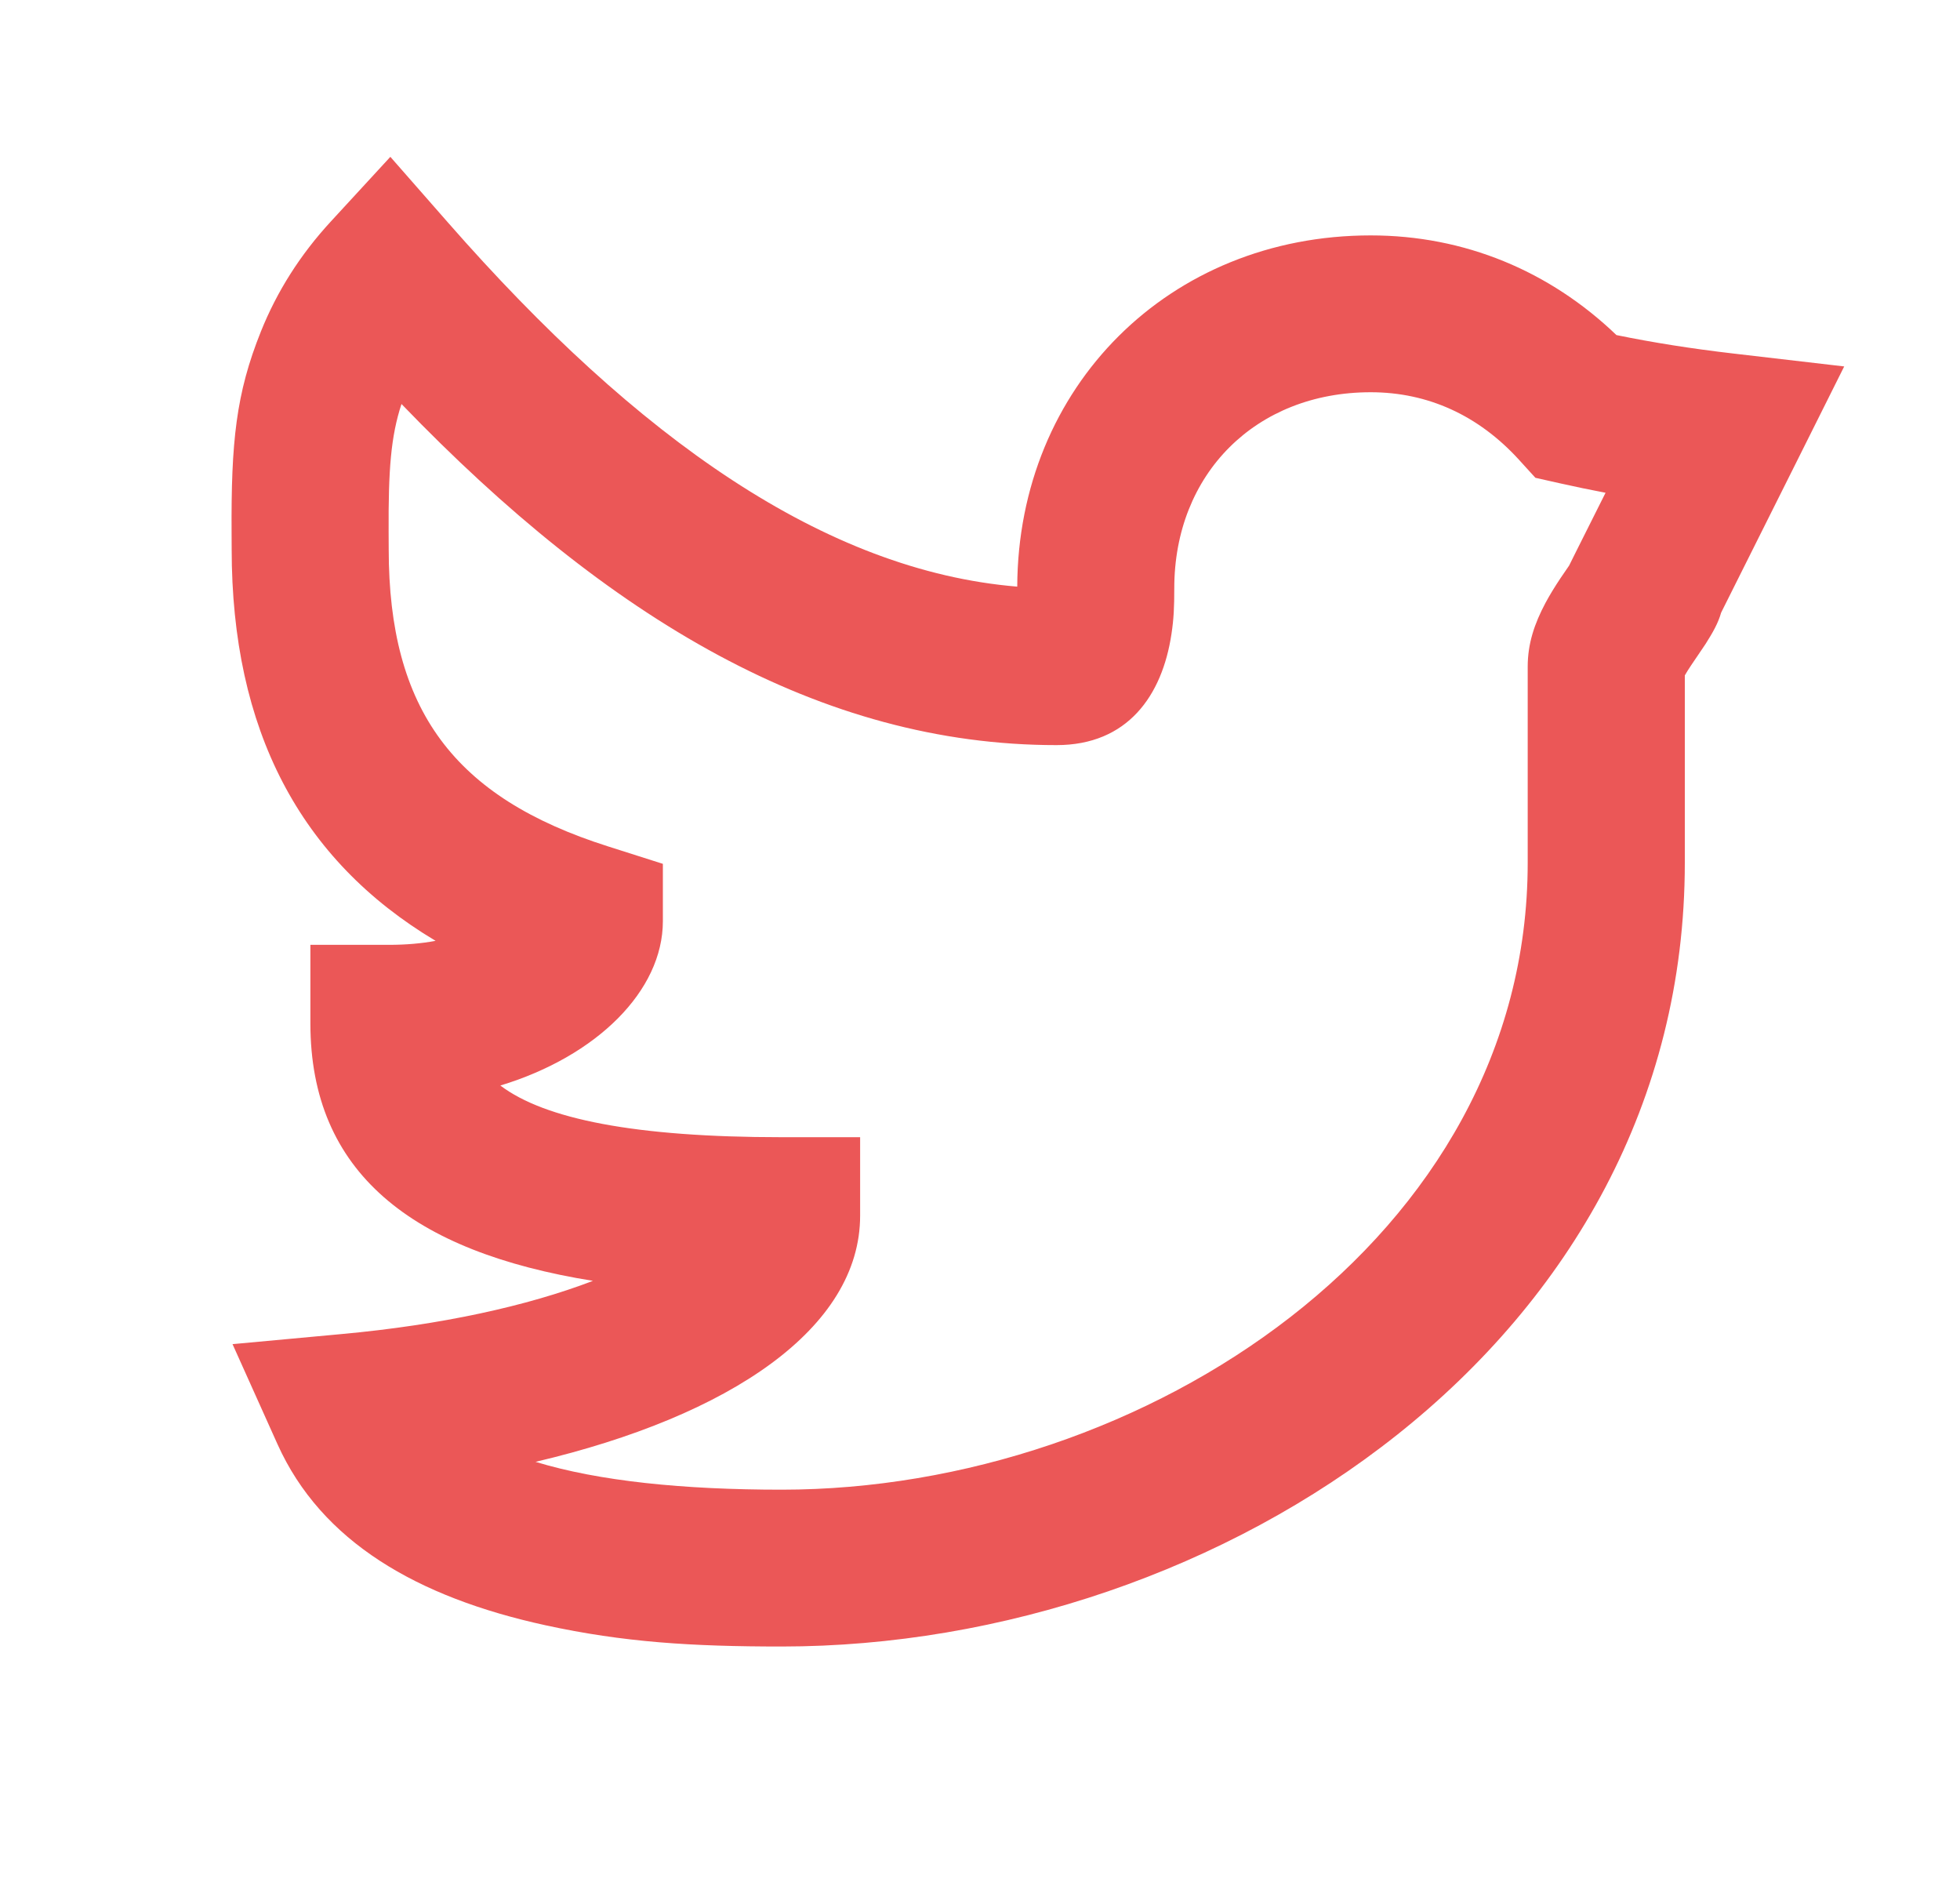
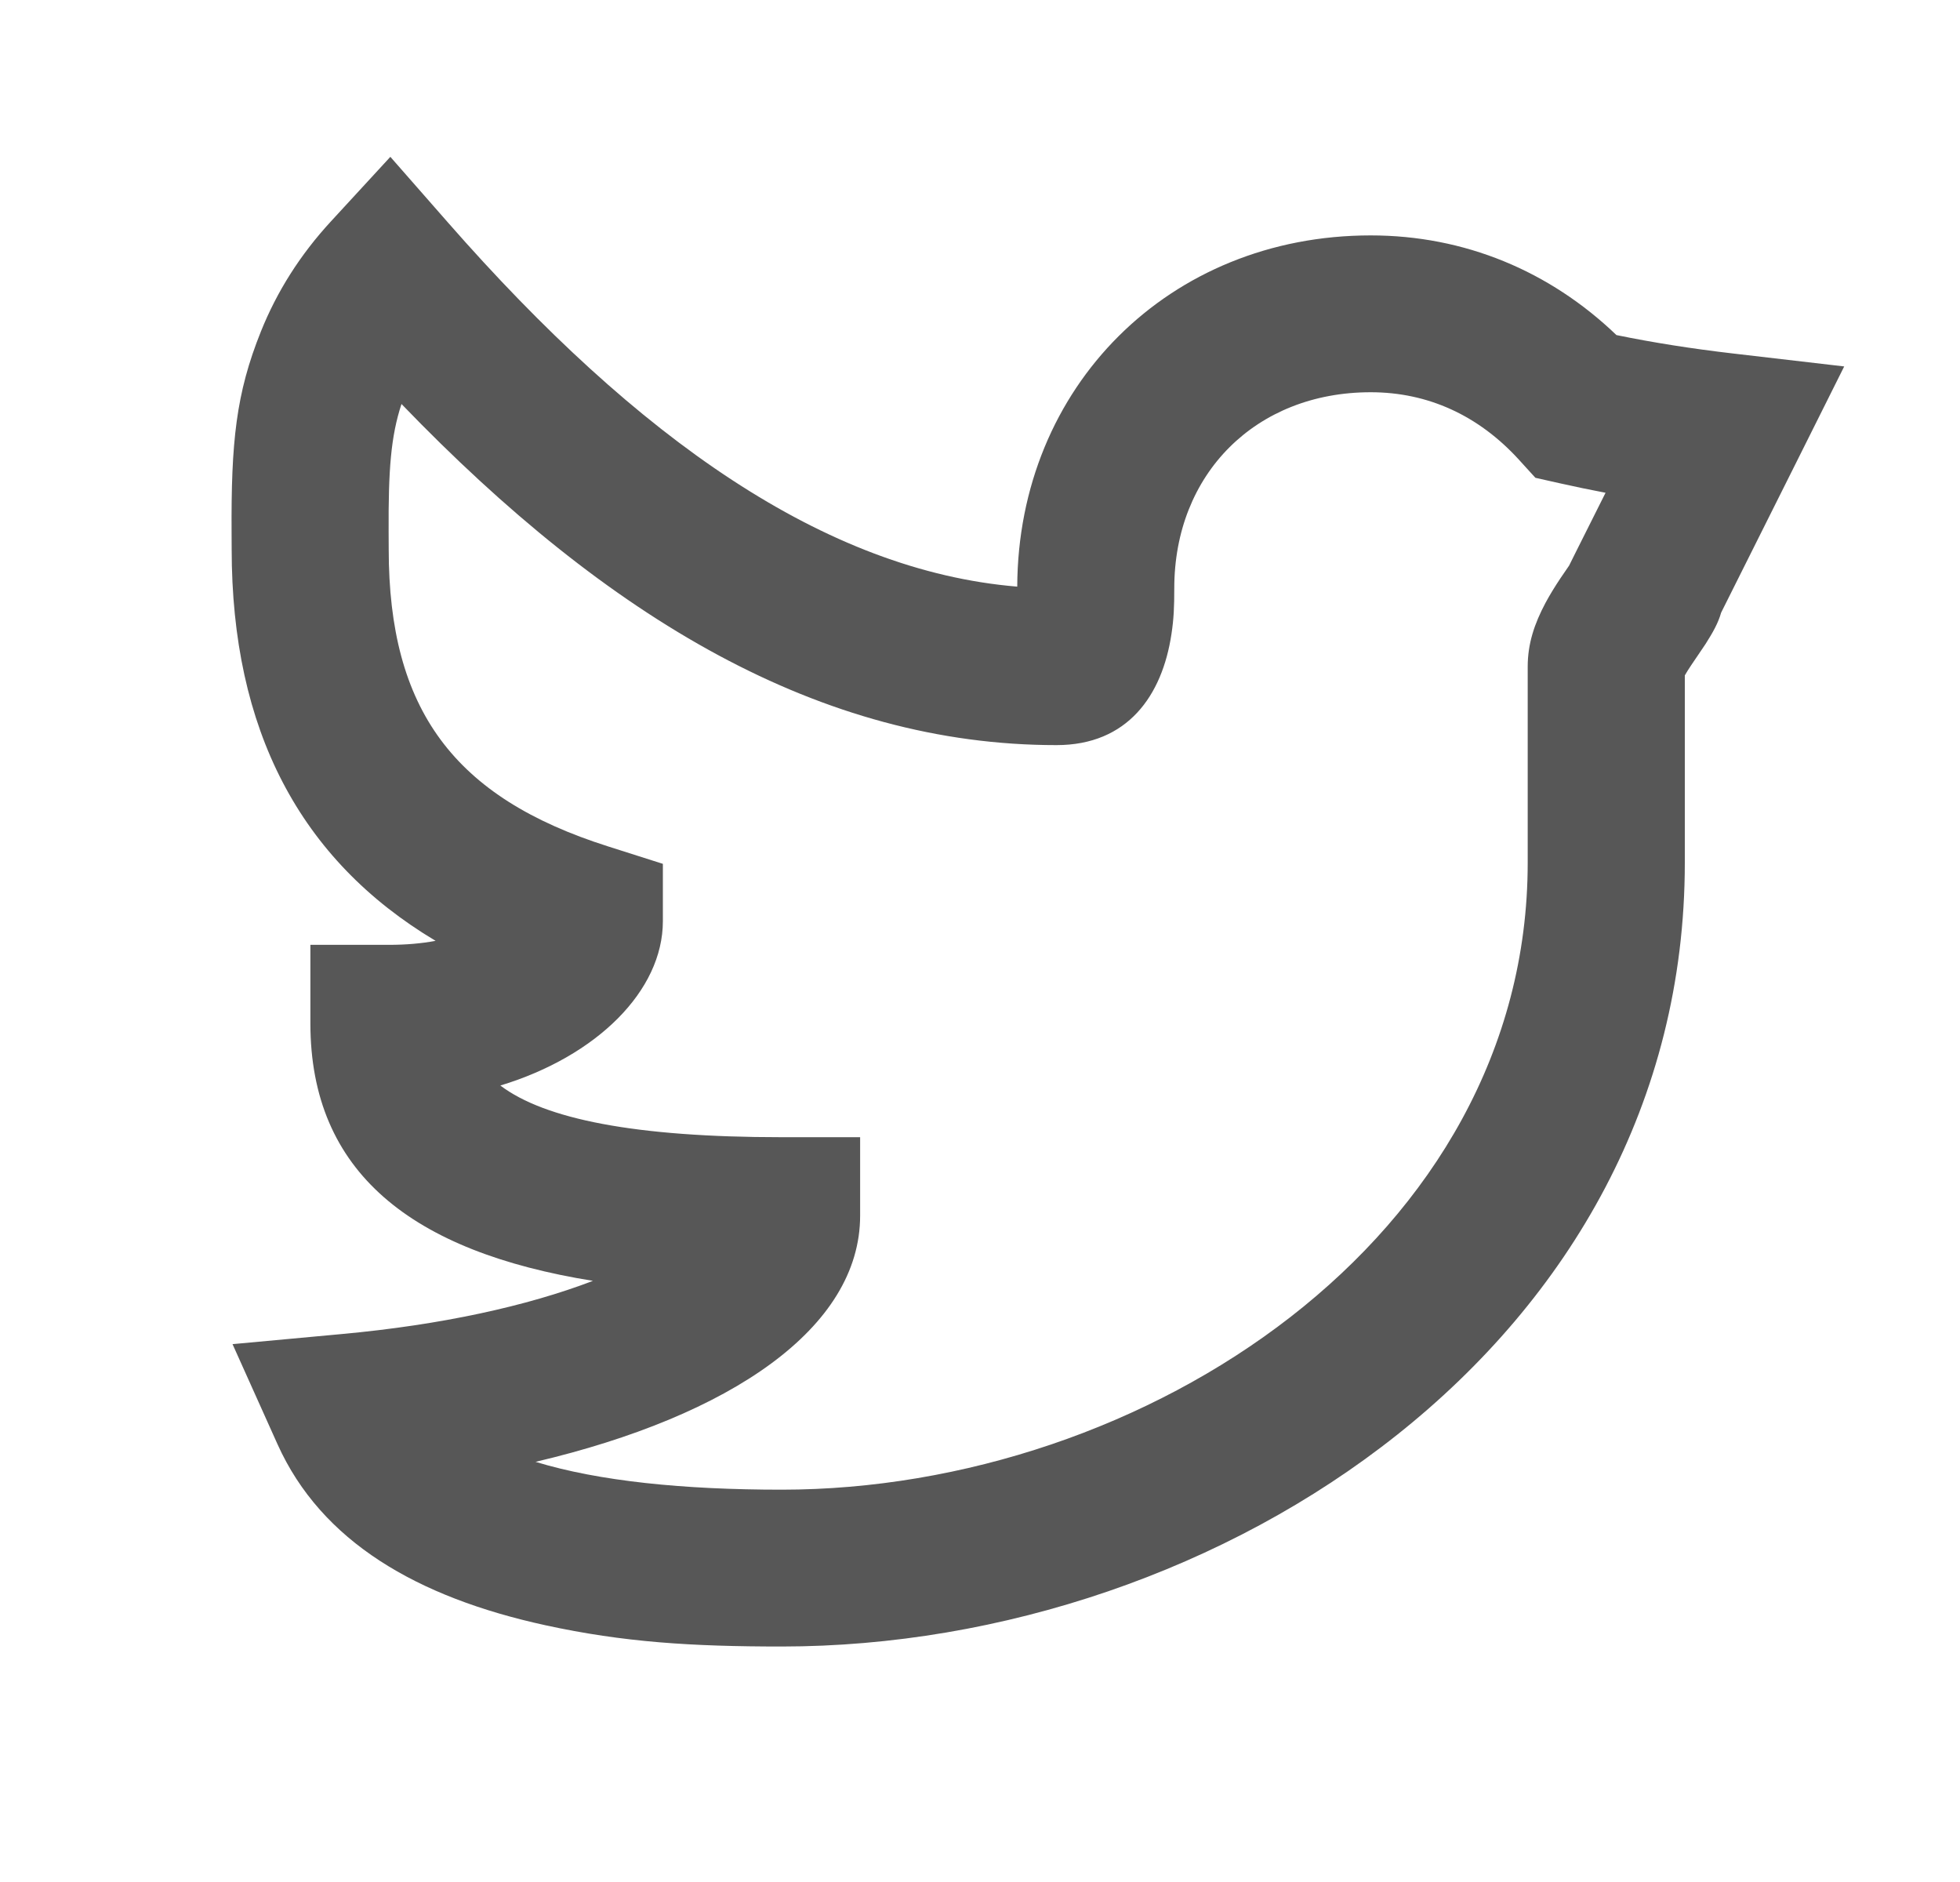
<svg xmlns="http://www.w3.org/2000/svg" width="25" height="24" viewBox="0 0 25 24" fill="none">
-   <path fill-rule="evenodd" clip-rule="evenodd" d="M22.106 4.508L23.523 4.673L22.886 5.948C22.575 6.57 22.265 7.191 21.953 7.813C21.916 7.944 21.851 8.06 21.756 8.21C21.715 8.273 21.578 8.472 21.572 8.482C21.536 8.536 21.509 8.579 21.49 8.613V11.002C21.49 17.113 15.565 20.997 9.969 20.997C8.824 20.997 7.954 20.943 6.958 20.726C5.319 20.369 4.099 19.659 3.54 18.418L2.966 17.141L4.362 17.012C5.626 16.896 6.722 16.656 7.563 16.334C5.253 15.963 3.959 14.951 3.959 13.049V12.049H4.96C5.181 12.049 5.379 12.031 5.556 11.998C3.823 10.964 2.955 9.304 2.955 7.002C2.954 6.903 2.954 6.903 2.954 6.798C2.947 5.638 3.01 5.018 3.328 4.227C3.532 3.719 3.827 3.25 4.224 2.82L4.979 2L5.714 2.838C8.136 5.602 10.53 7.278 12.975 7.481C12.985 4.931 14.915 3.002 17.483 3.002C18.68 3.002 19.765 3.455 20.618 4.273C21.085 4.369 21.581 4.447 22.106 4.508ZM19.891 6.162L19.584 6.093L19.372 5.86C18.859 5.299 18.216 5.002 17.483 5.002C16.017 5.002 14.978 6.044 14.978 7.502C14.978 7.74 14.972 7.889 14.942 8.086C14.824 8.871 14.383 9.502 13.476 9.502C10.472 9.502 7.763 7.895 5.121 5.152C4.985 5.566 4.953 5.99 4.957 6.787C4.958 6.894 4.958 6.894 4.958 7.002C4.958 9.05 5.789 10.17 7.757 10.794L8.455 11.016V11.747C8.455 12.634 7.614 13.469 6.382 13.843C6.947 14.271 8.101 14.502 9.969 14.502H10.971V15.502C10.971 16.934 9.322 18.056 6.831 18.642C7.643 18.89 8.725 18.997 9.969 18.997C14.591 18.997 19.486 15.789 19.486 11.002V8.502C19.486 8.208 19.572 7.953 19.713 7.688C19.769 7.584 19.83 7.485 19.905 7.372C19.919 7.351 19.972 7.274 20.014 7.213L20.093 7.054C20.222 6.797 20.35 6.541 20.479 6.284C20.279 6.246 20.083 6.205 19.891 6.162Z" fill="#EB5757" />
+   <path fill-rule="evenodd" clip-rule="evenodd" d="M22.106 4.508L23.523 4.673L22.886 5.948C22.575 6.57 22.265 7.191 21.953 7.813C21.916 7.944 21.851 8.06 21.756 8.21C21.715 8.273 21.578 8.472 21.572 8.482C21.536 8.536 21.509 8.579 21.49 8.613V11.002C21.49 17.113 15.565 20.997 9.969 20.997C8.824 20.997 7.954 20.943 6.958 20.726C5.319 20.369 4.099 19.659 3.54 18.418L2.966 17.141L4.362 17.012C5.626 16.896 6.722 16.656 7.563 16.334C5.253 15.963 3.959 14.951 3.959 13.049V12.049H4.96C5.181 12.049 5.379 12.031 5.556 11.998C3.823 10.964 2.955 9.304 2.955 7.002C2.954 6.903 2.954 6.903 2.954 6.798C2.947 5.638 3.01 5.018 3.328 4.227C3.532 3.719 3.827 3.25 4.224 2.82L4.979 2L5.714 2.838C8.136 5.602 10.53 7.278 12.975 7.481C12.985 4.931 14.915 3.002 17.483 3.002C18.68 3.002 19.765 3.455 20.618 4.273C21.085 4.369 21.581 4.447 22.106 4.508ZM19.891 6.162L19.584 6.093L19.372 5.86C18.859 5.299 18.216 5.002 17.483 5.002C16.017 5.002 14.978 6.044 14.978 7.502C14.978 7.74 14.972 7.889 14.942 8.086C14.824 8.871 14.383 9.502 13.476 9.502C10.472 9.502 7.763 7.895 5.121 5.152C4.985 5.566 4.953 5.99 4.957 6.787C4.958 6.894 4.958 6.894 4.958 7.002C4.958 9.05 5.789 10.17 7.757 10.794L8.455 11.016V11.747C8.455 12.634 7.614 13.469 6.382 13.843C6.947 14.271 8.101 14.502 9.969 14.502H10.971V15.502C10.971 16.934 9.322 18.056 6.831 18.642C7.643 18.89 8.725 18.997 9.969 18.997C14.591 18.997 19.486 15.789 19.486 11.002V8.502C19.486 8.208 19.572 7.953 19.713 7.688C19.769 7.584 19.83 7.485 19.905 7.372C19.919 7.351 19.972 7.274 20.014 7.213L20.093 7.054C20.222 6.797 20.35 6.541 20.479 6.284C20.279 6.246 20.083 6.205 19.891 6.162Z" fill="#575757" />
</svg>
